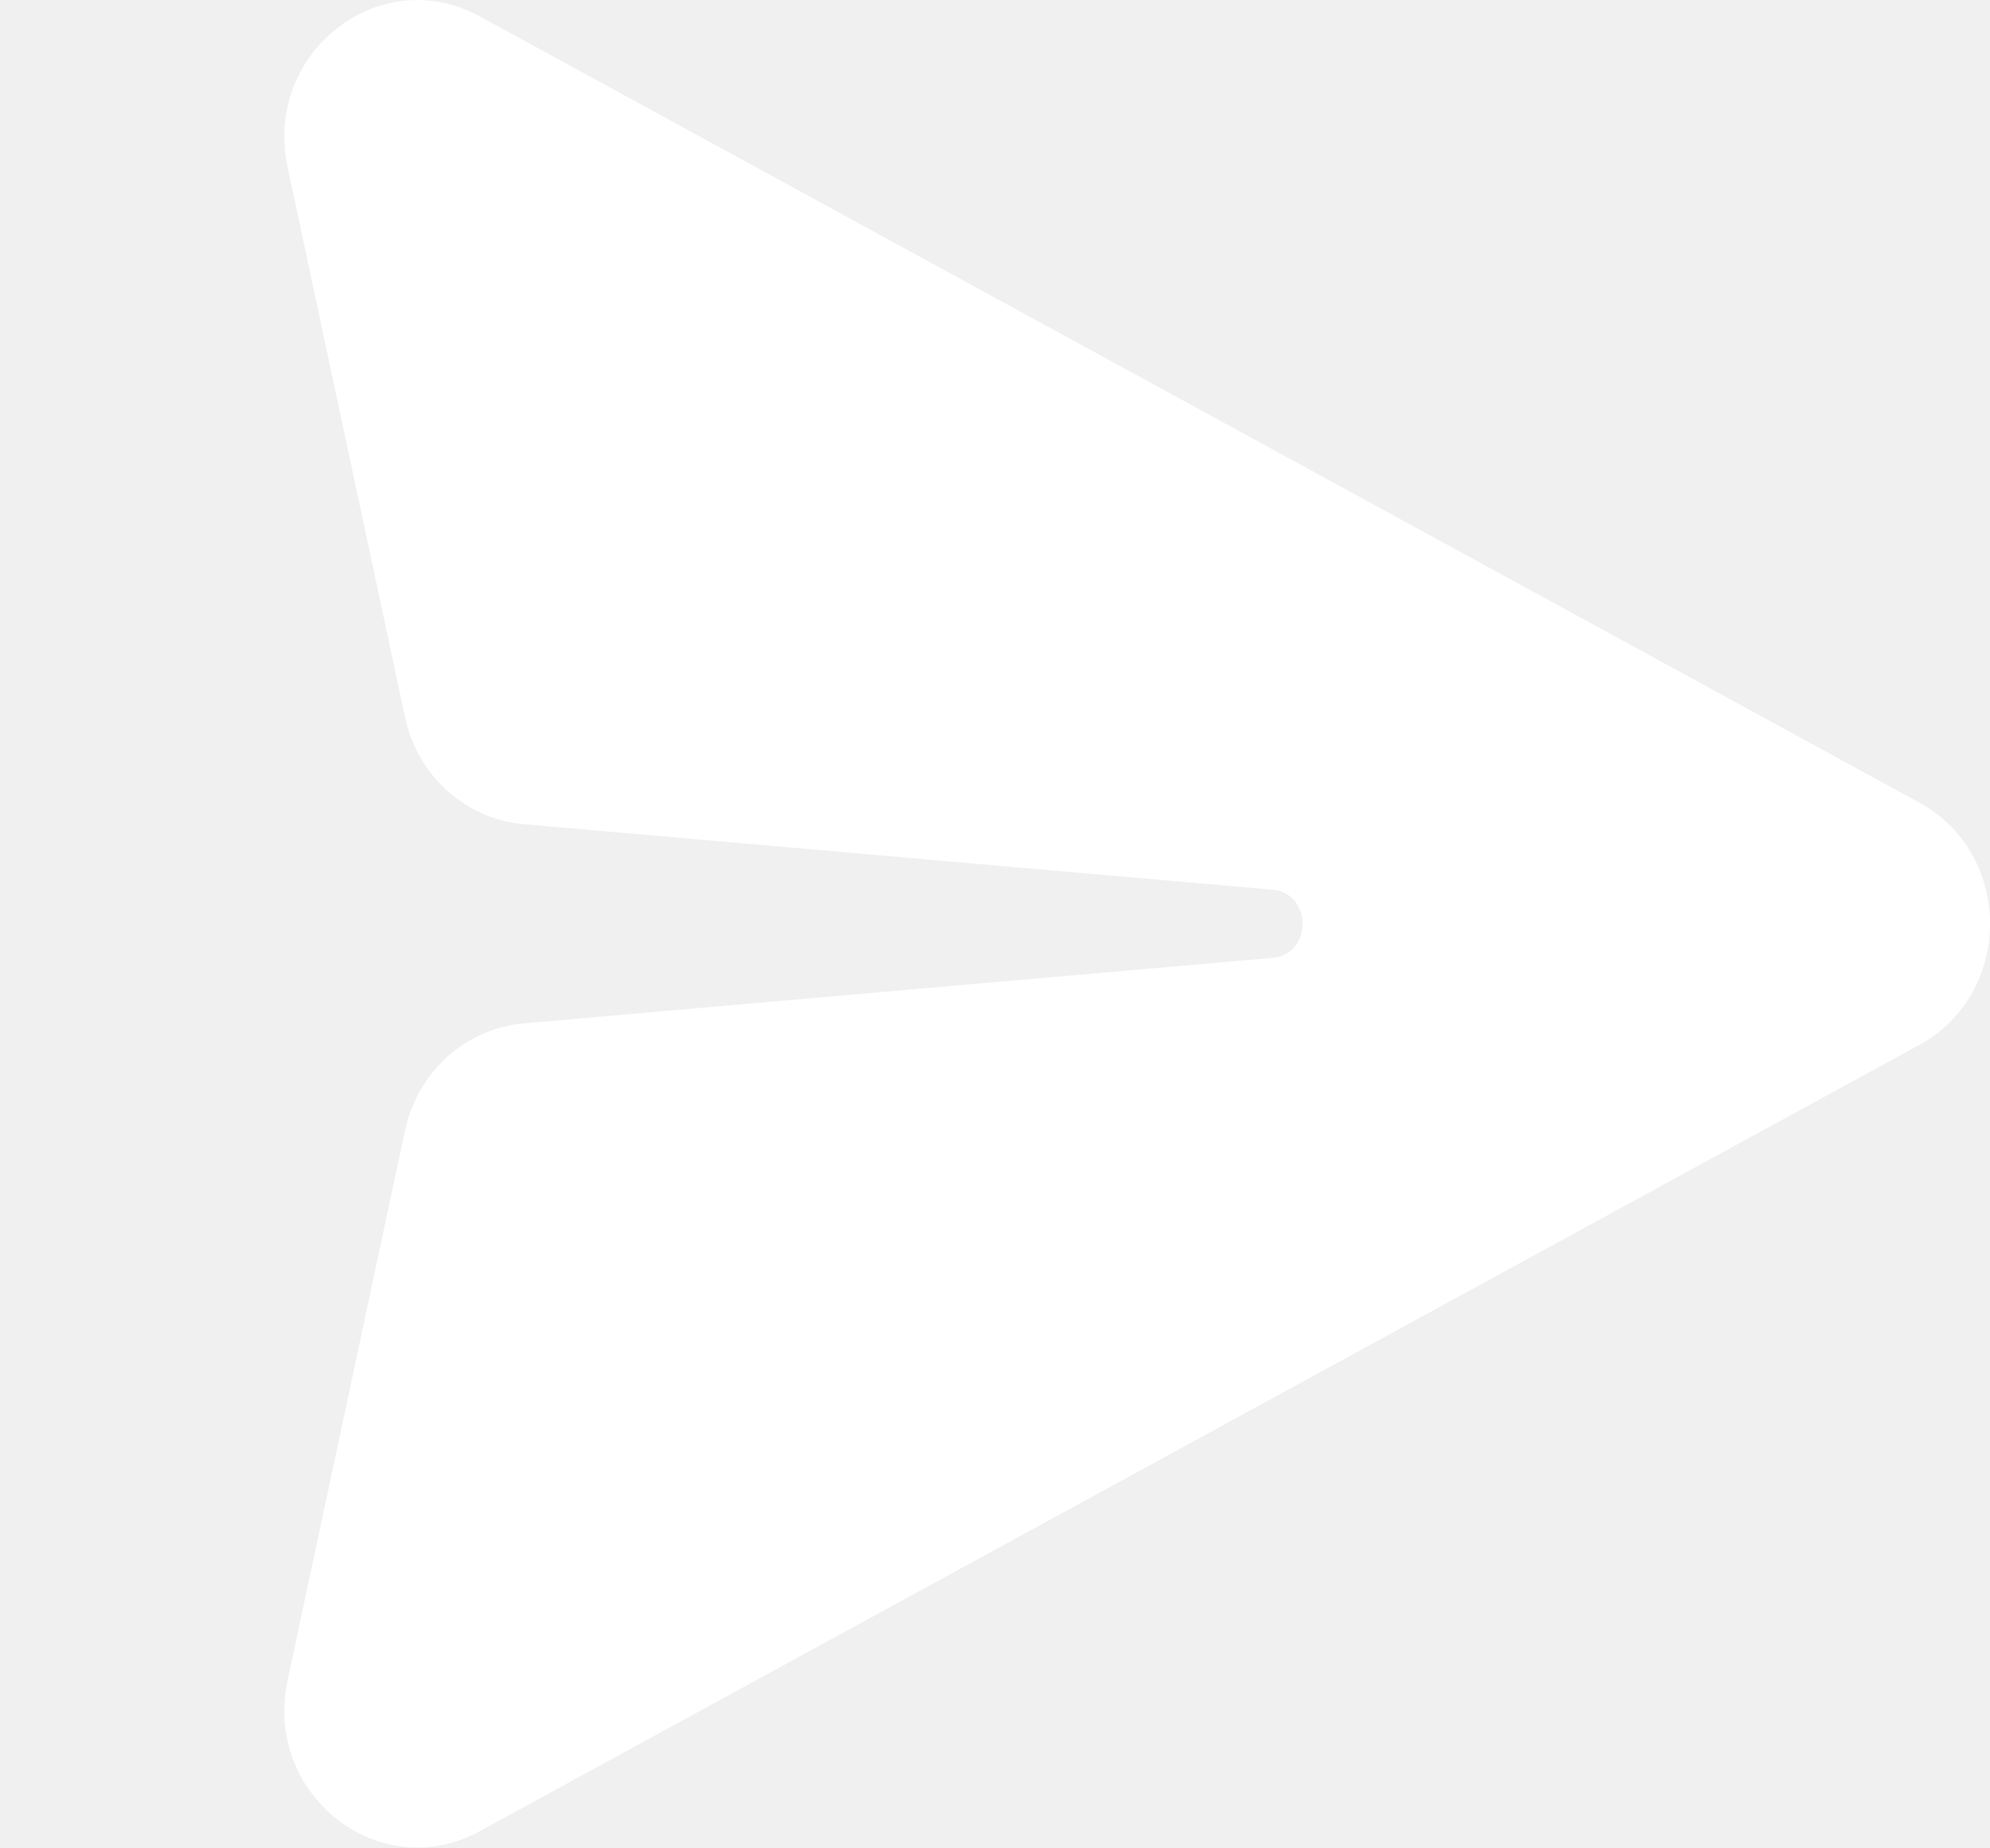
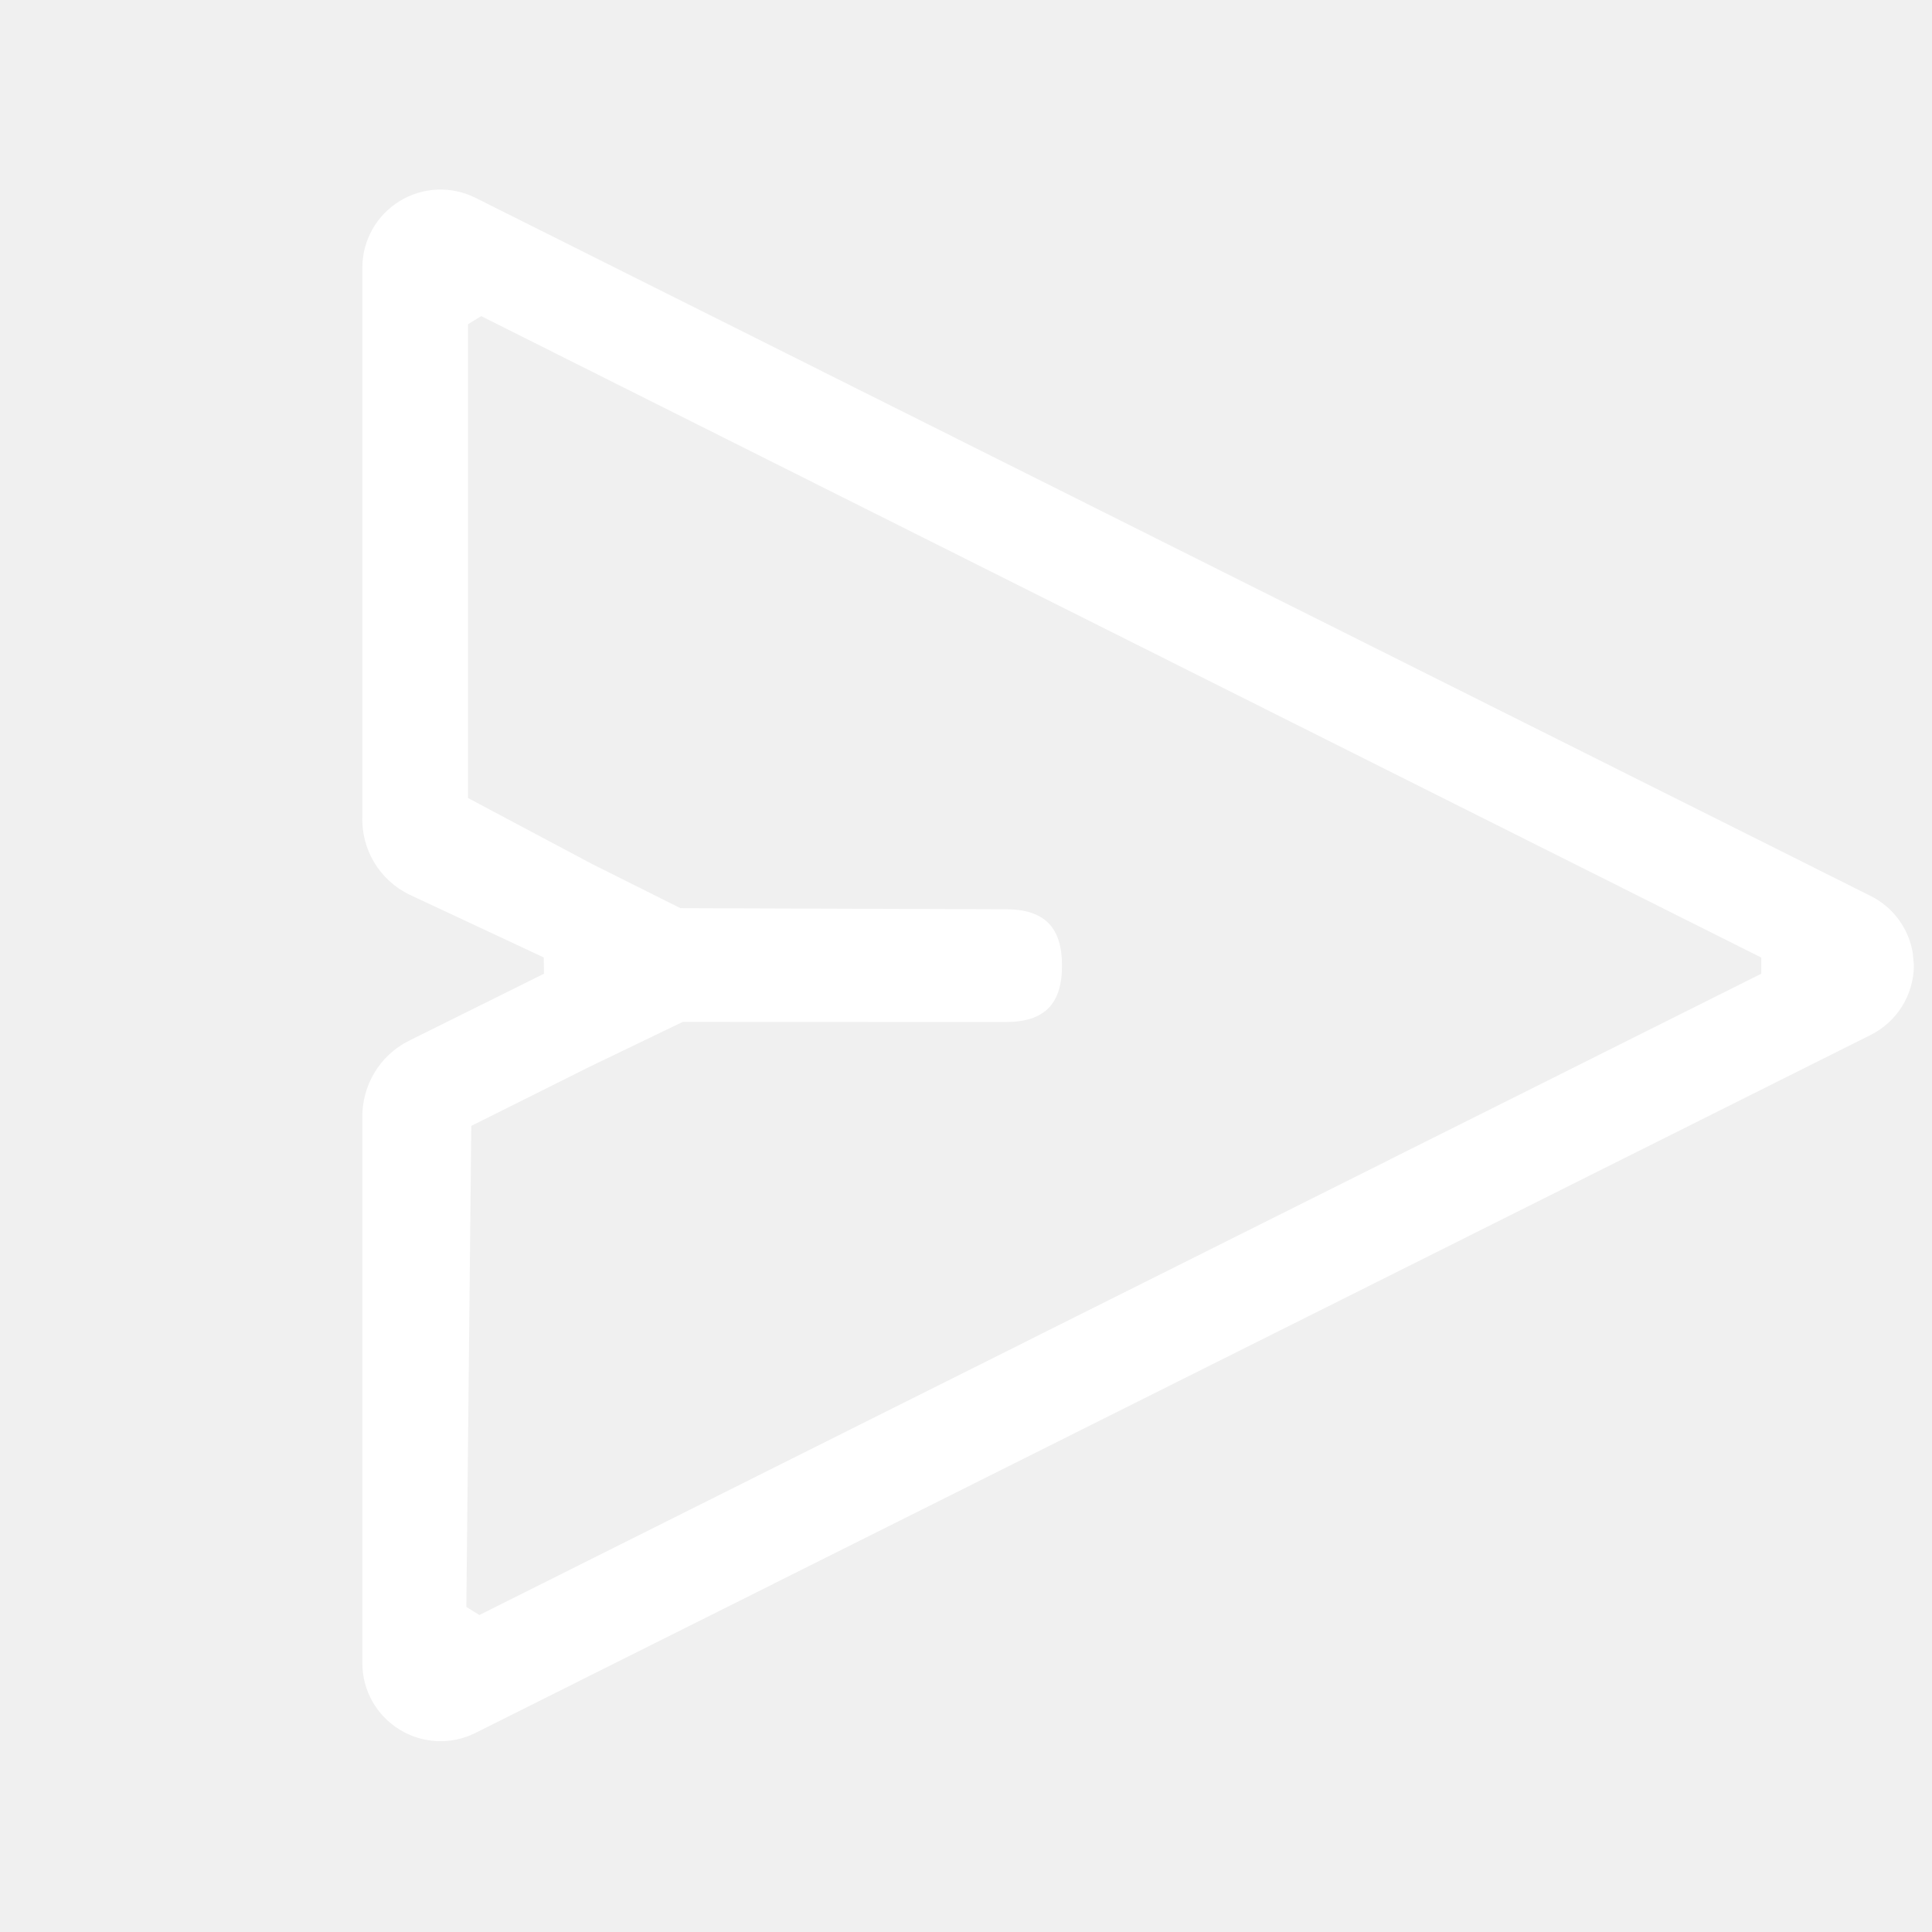
- <svg xmlns="http://www.w3.org/2000/svg" width="14px" height="13px" viewBox="0 0 14 13" version="1.1">
+ <svg xmlns="http://www.w3.org/2000/svg" width="16px" height="16px" viewBox="0 0 16 16" version="1.1">
  <g id="send" stroke="none" stroke-width="1" fill="none" fill-rule="evenodd">
-     <path d="M13.502,5.647 L3.375,0.115 C2.67,-0.27 1.852,0.372 2.023,1.175 L2.849,5.045 C2.937,5.458 3.275,5.764 3.684,5.799 L8.95,6.26 C9.235,6.284 9.235,6.715 8.95,6.74 L3.683,7.201 C3.275,7.237 2.937,7.543 2.849,7.956 L2.023,11.825 C1.852,12.628 2.67,13.27 3.375,12.885 L13.502,7.353 C14.166,6.99 14.166,6.009 13.502,5.647 Z" id="路径" fill="#FFFFFF" />
+     <path d="M3.309,1.666 C3.5,1.548 3.739,1.538 3.939,1.639 L15.494,7.421 C15.681,7.515 15.808,7.692 15.841,7.894 L15.85,7.996 C15.848,8.242 15.708,8.465 15.488,8.573 L3.932,14.354 C3.733,14.452 3.497,14.44 3.308,14.323 C3.118,14.206 3.002,14 3.001,13.778 L3.001,9.276 C2.99,8.999 3.14,8.743 3.385,8.62 L4.505,8.064 L4.503,7.929 L3.391,7.409 C3.143,7.289 2.989,7.033 3.001,6.757 L3.001,2.215 C3.001,1.991 3.118,1.783 3.309,1.666 Z M3.985,2.618 L3.876,2.685 L3.876,6.609 L4.901,7.154 L5.635,7.521 L8.328,7.53 C8.648,7.53 8.795,7.677 8.795,7.997 C8.795,8.317 8.648,8.464 8.328,8.464 L5.654,8.463 L4.886,8.833 L3.903,9.324 L3.862,13.308 L3.97,13.375 L14.586,8.064 L14.586,7.93 L3.985,2.618 Z" id="形状" fill="#FFFFFF" fill-rule="nonzero" />
  </g>
</svg>
